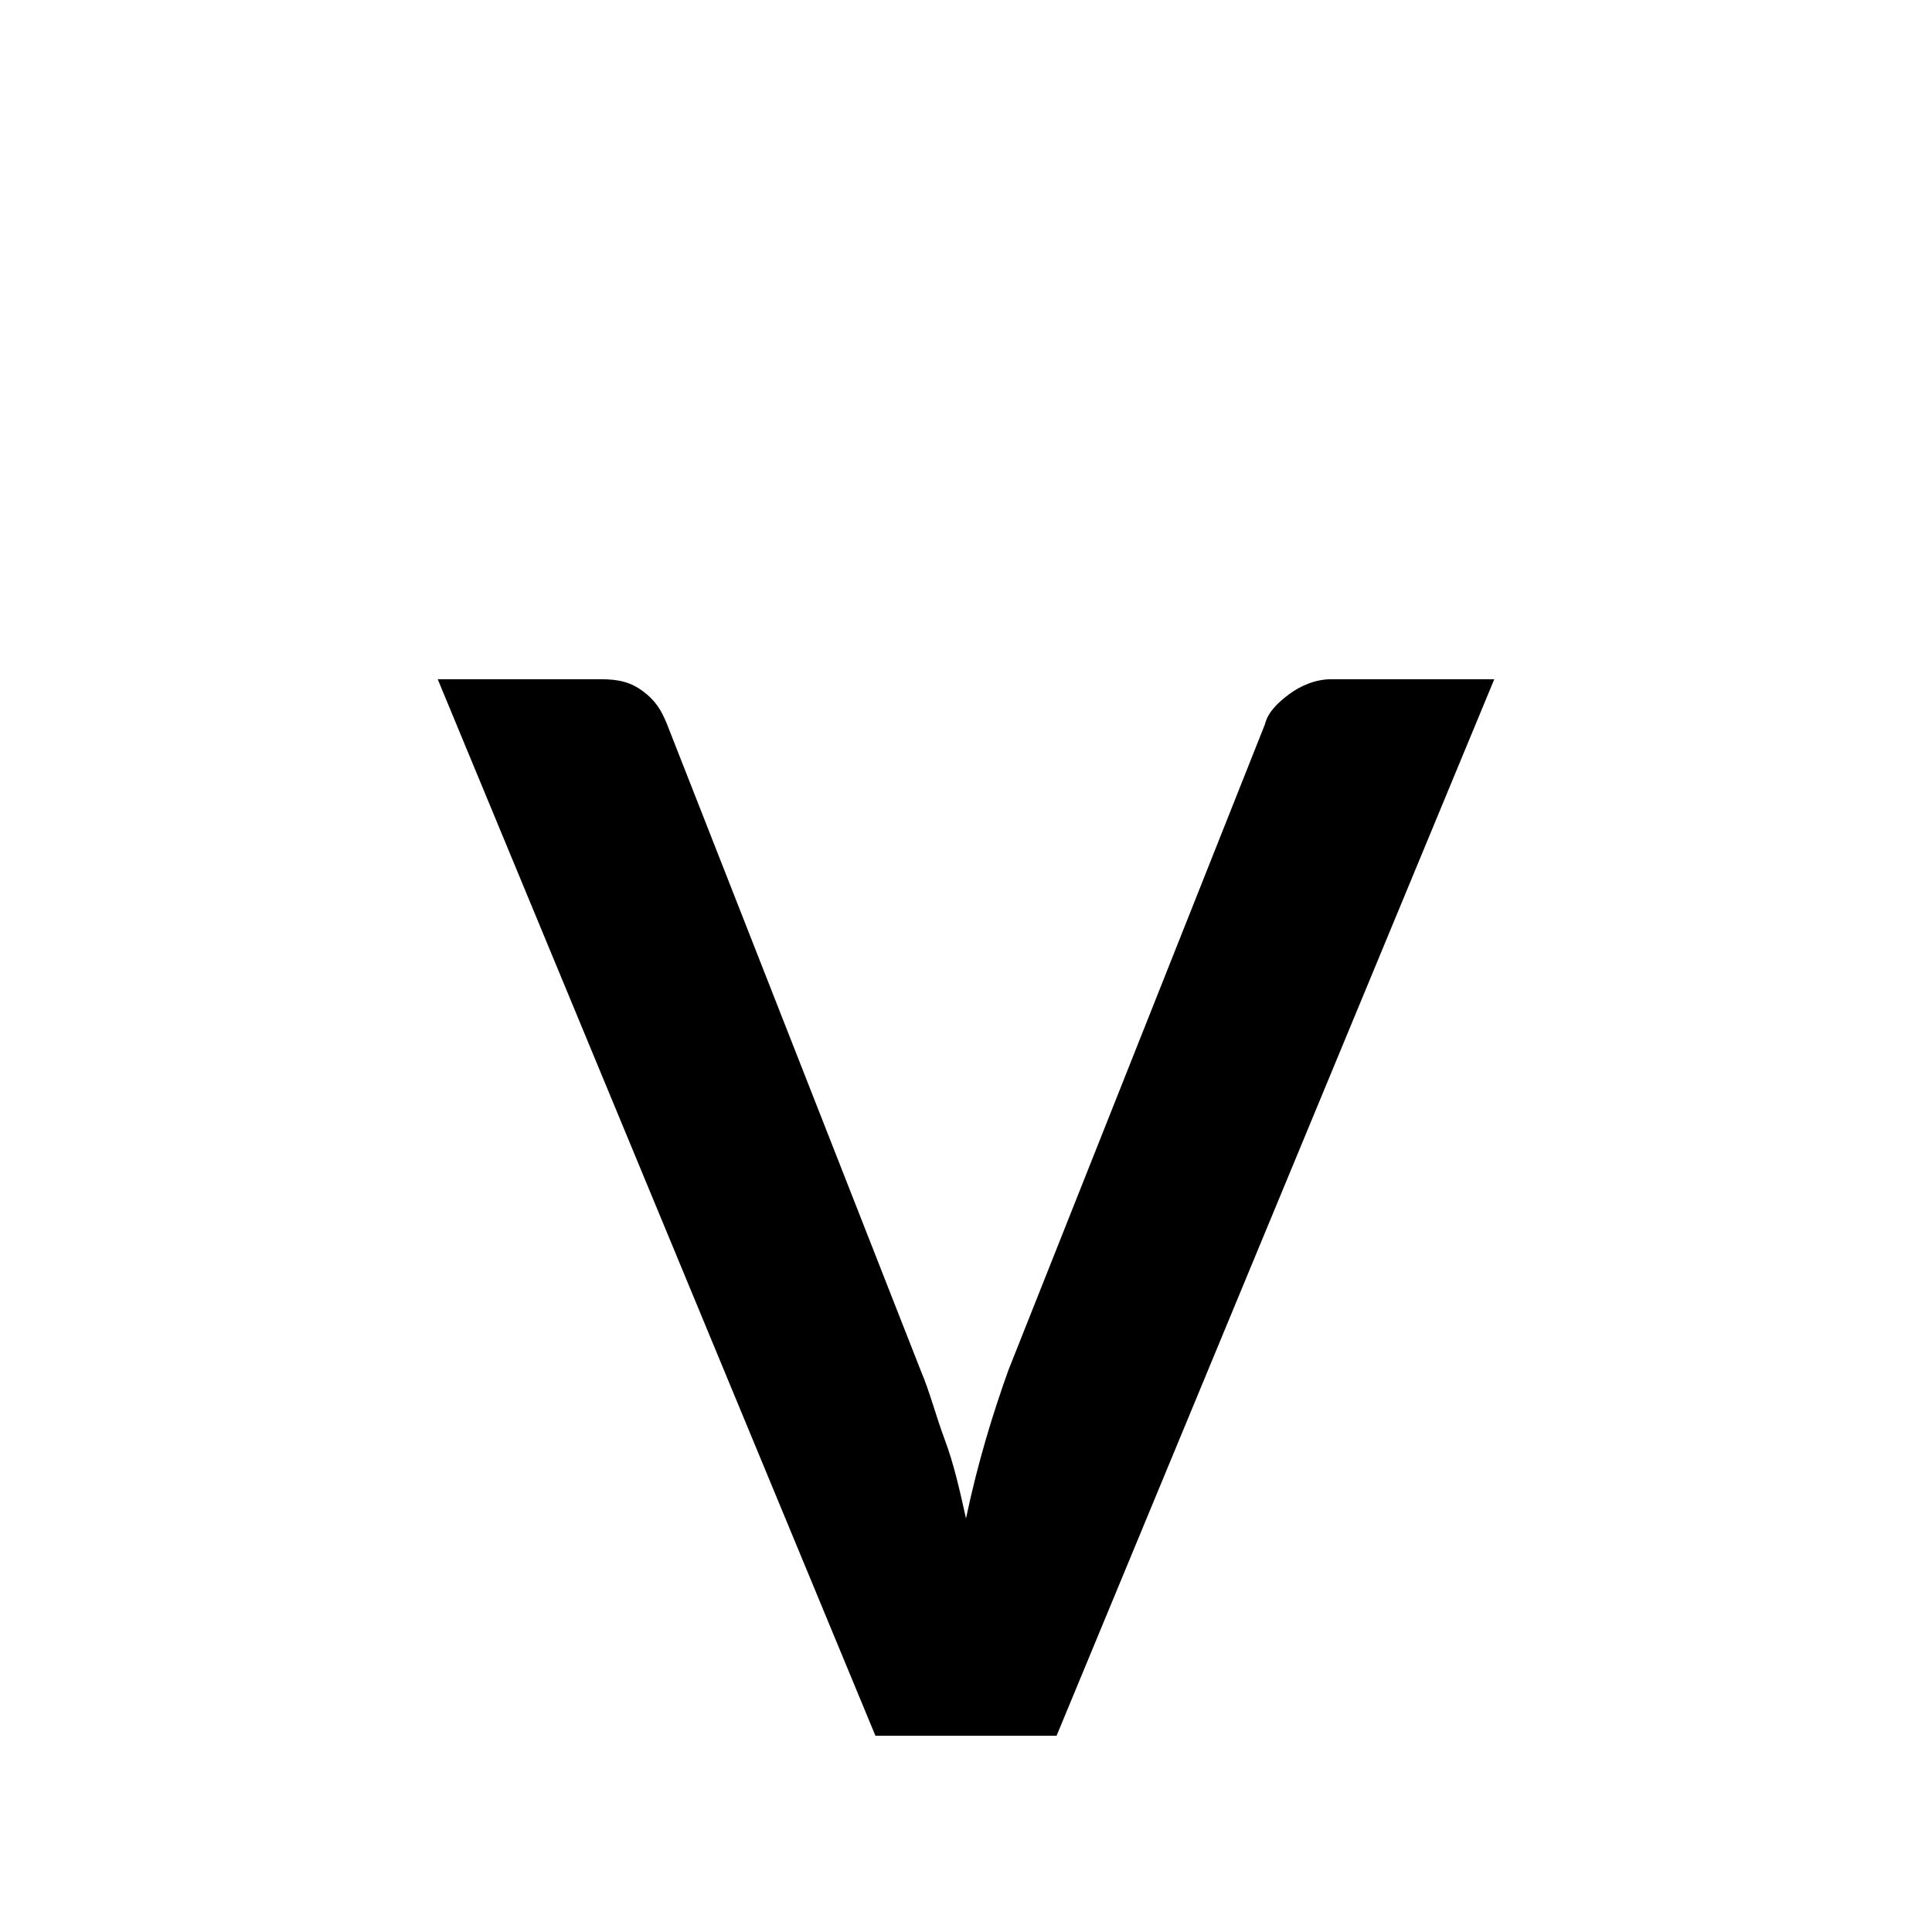
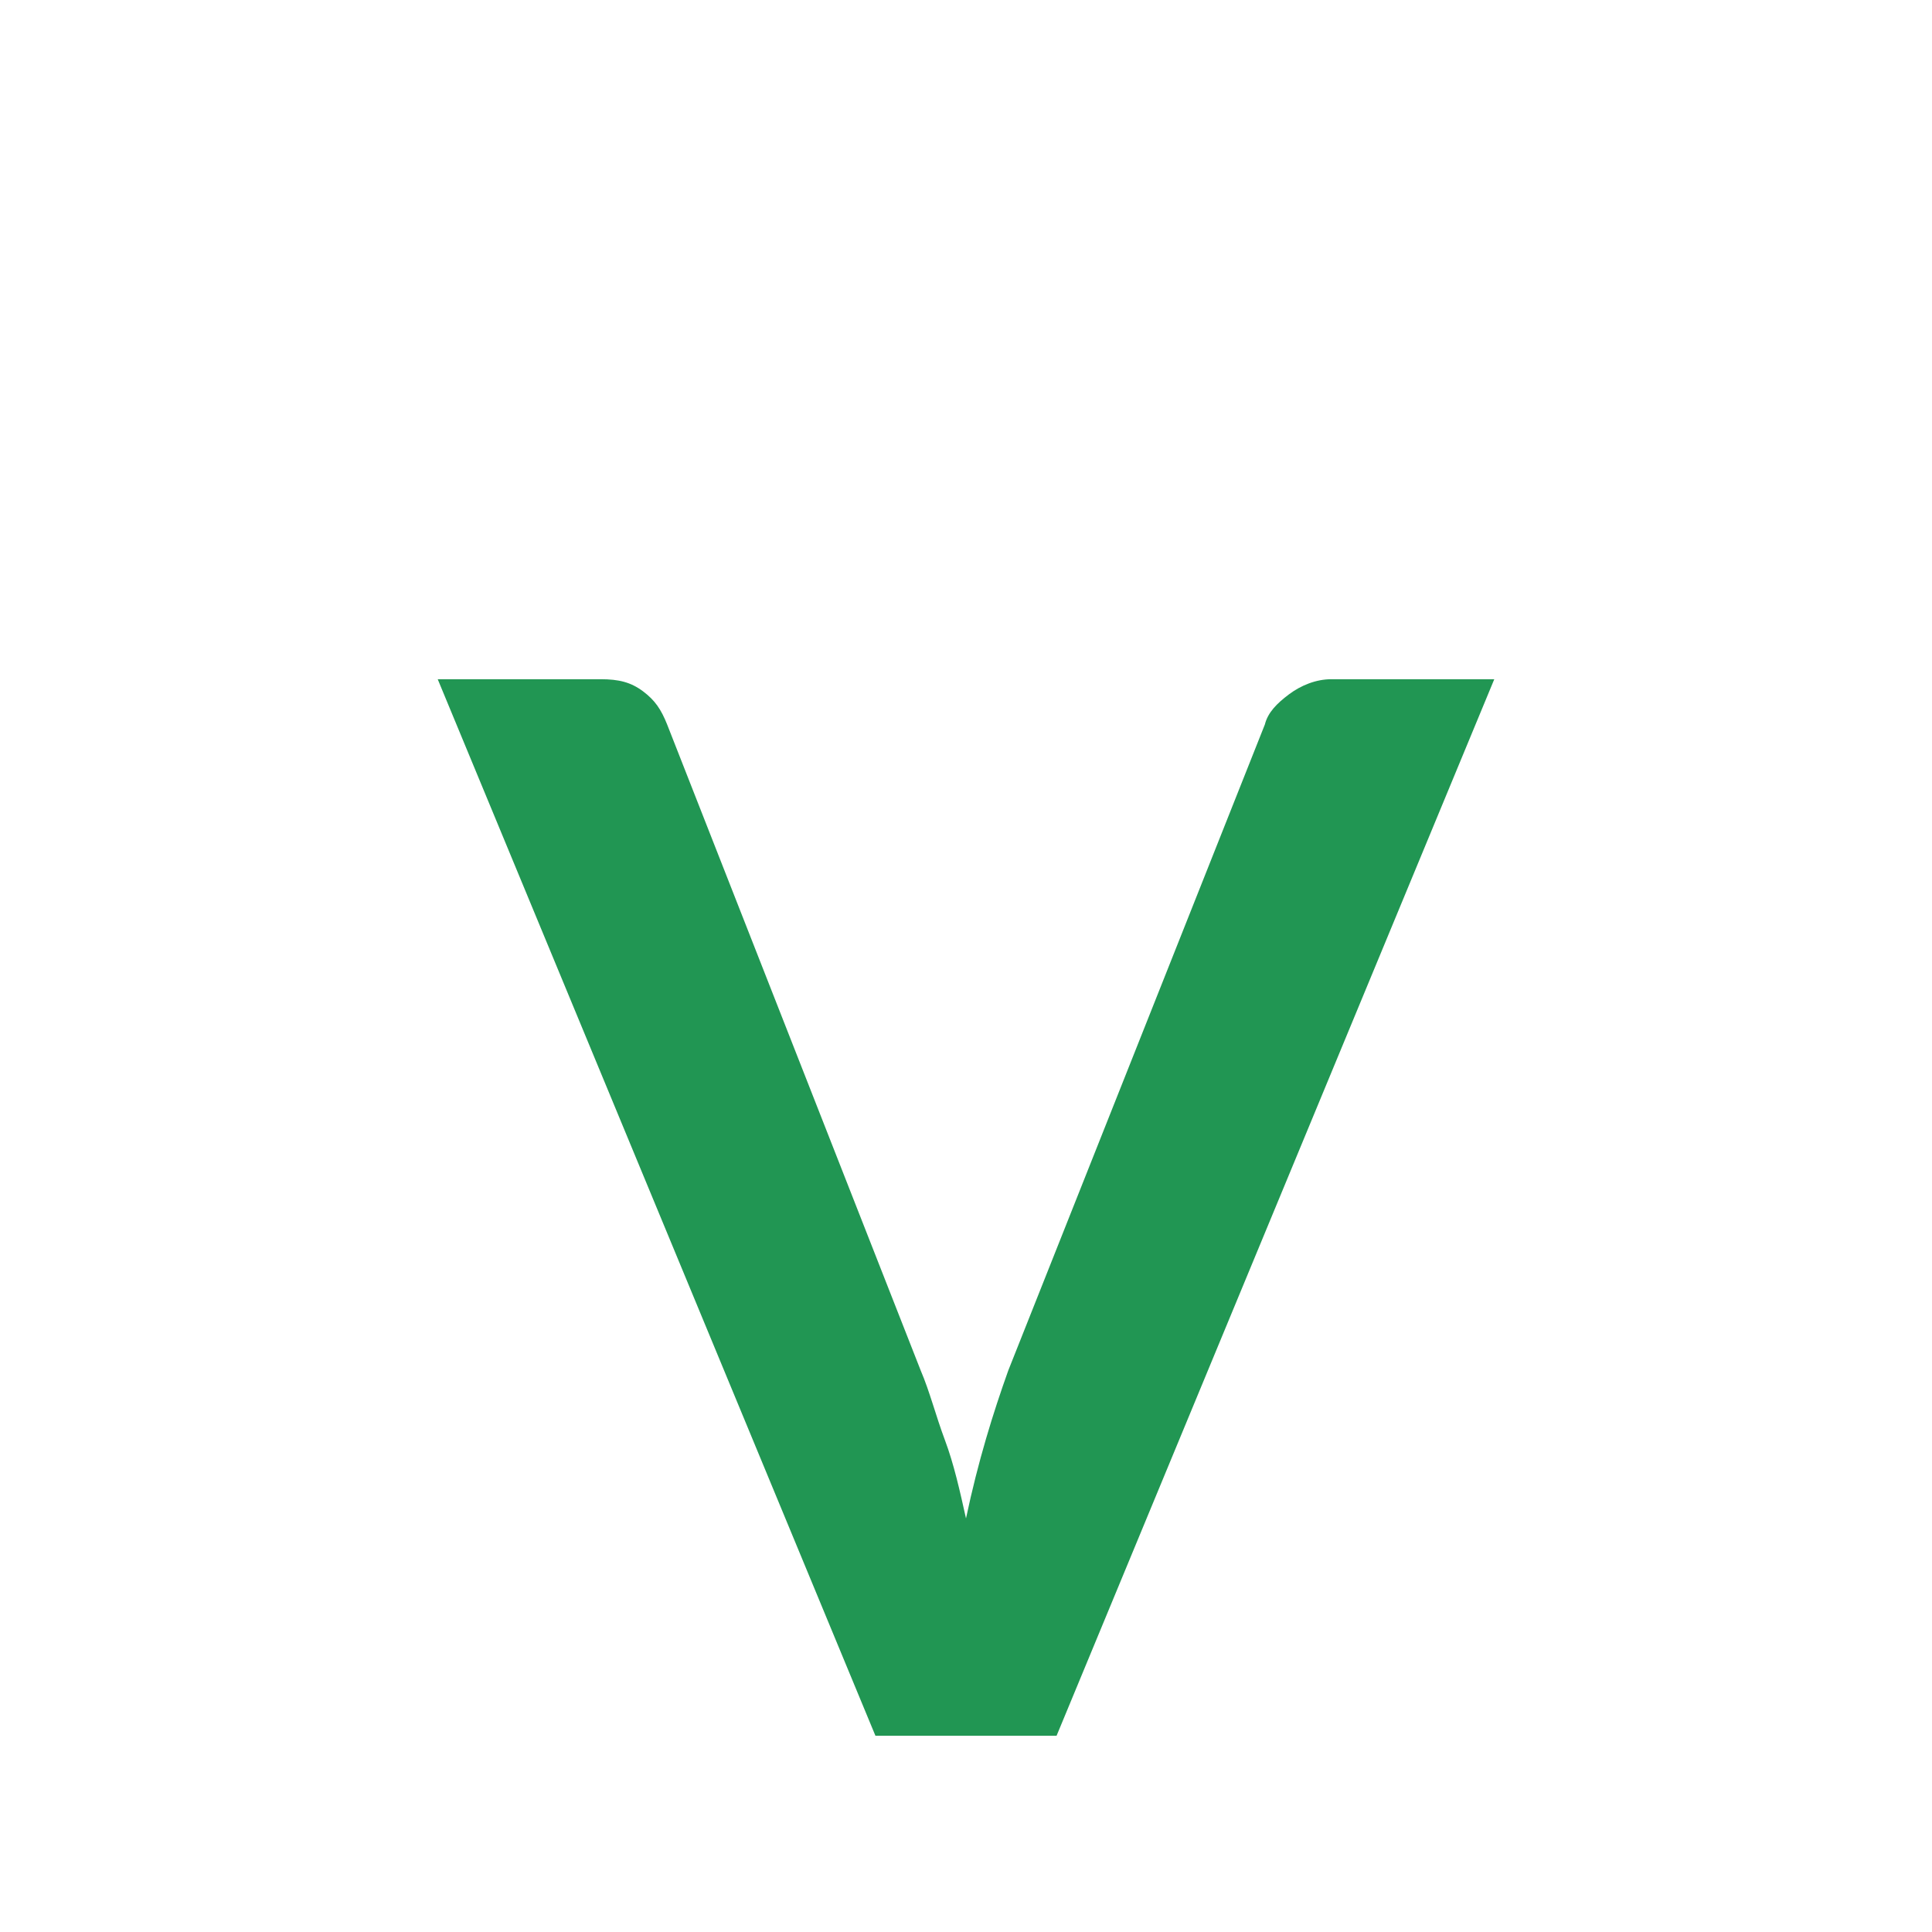
- <svg xmlns="http://www.w3.org/2000/svg" version="1.1" id="Layer_1" x="0px" y="0px" viewBox="0 0 64 64" style="enable-background:new 0 0 64 64;" xml:space="preserve">
+ <svg xmlns="http://www.w3.org/2000/svg" version="1.1" id="Layer_1" x="0px" y="0px" viewBox="0 0 64 64" style="enable-background:new 0 0 64 64;" fill="#219653" xml:space="preserve">
  <g>
    <path d="M14.5,22.5h5.4c0.6,0,1,0.1,1.4,0.4c0.4,0.3,0.6,0.6,0.8,1.1l8.4,21.4c0.3,0.7,0.5,1.5,0.8,2.3c0.3,0.8,0.5,1.7,0.7,2.6   c0.4-1.9,0.9-3.5,1.4-4.9L41.9,24c0.1-0.4,0.4-0.7,0.8-1c0.4-0.3,0.9-0.5,1.4-0.5h5.4L35,57.5h-6L14.5,22.5z" />
  </g>
</svg>
